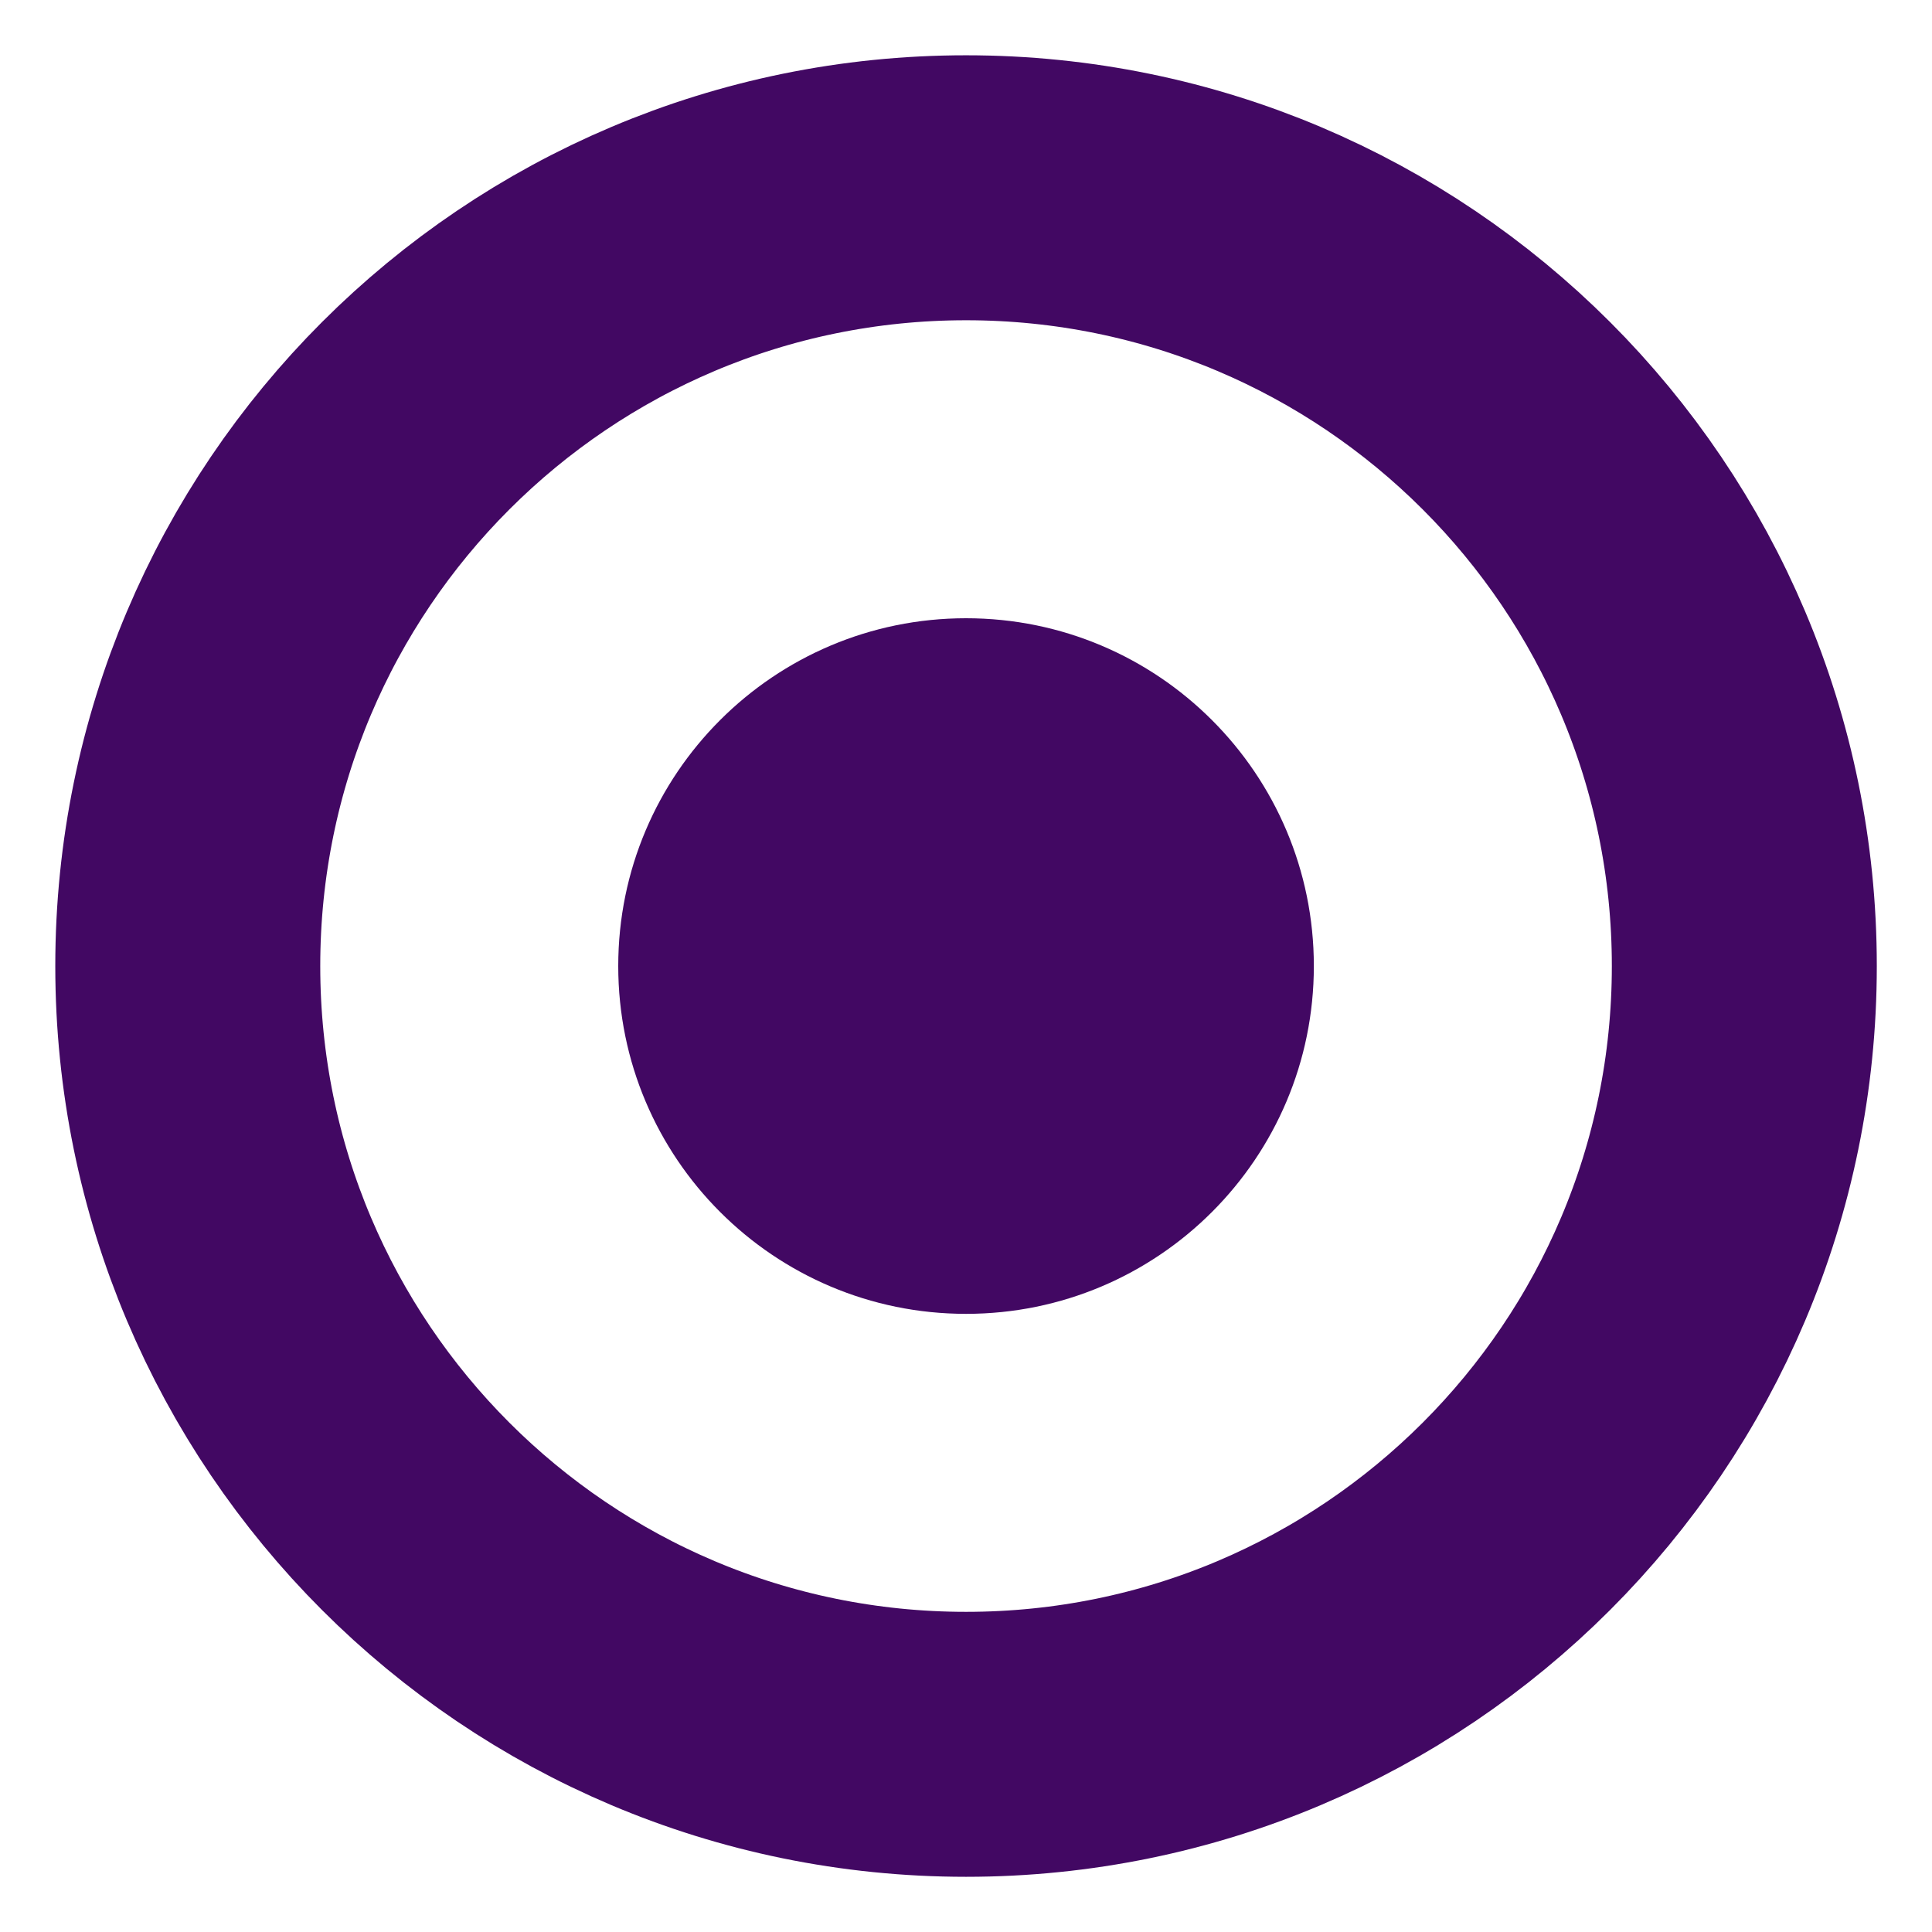
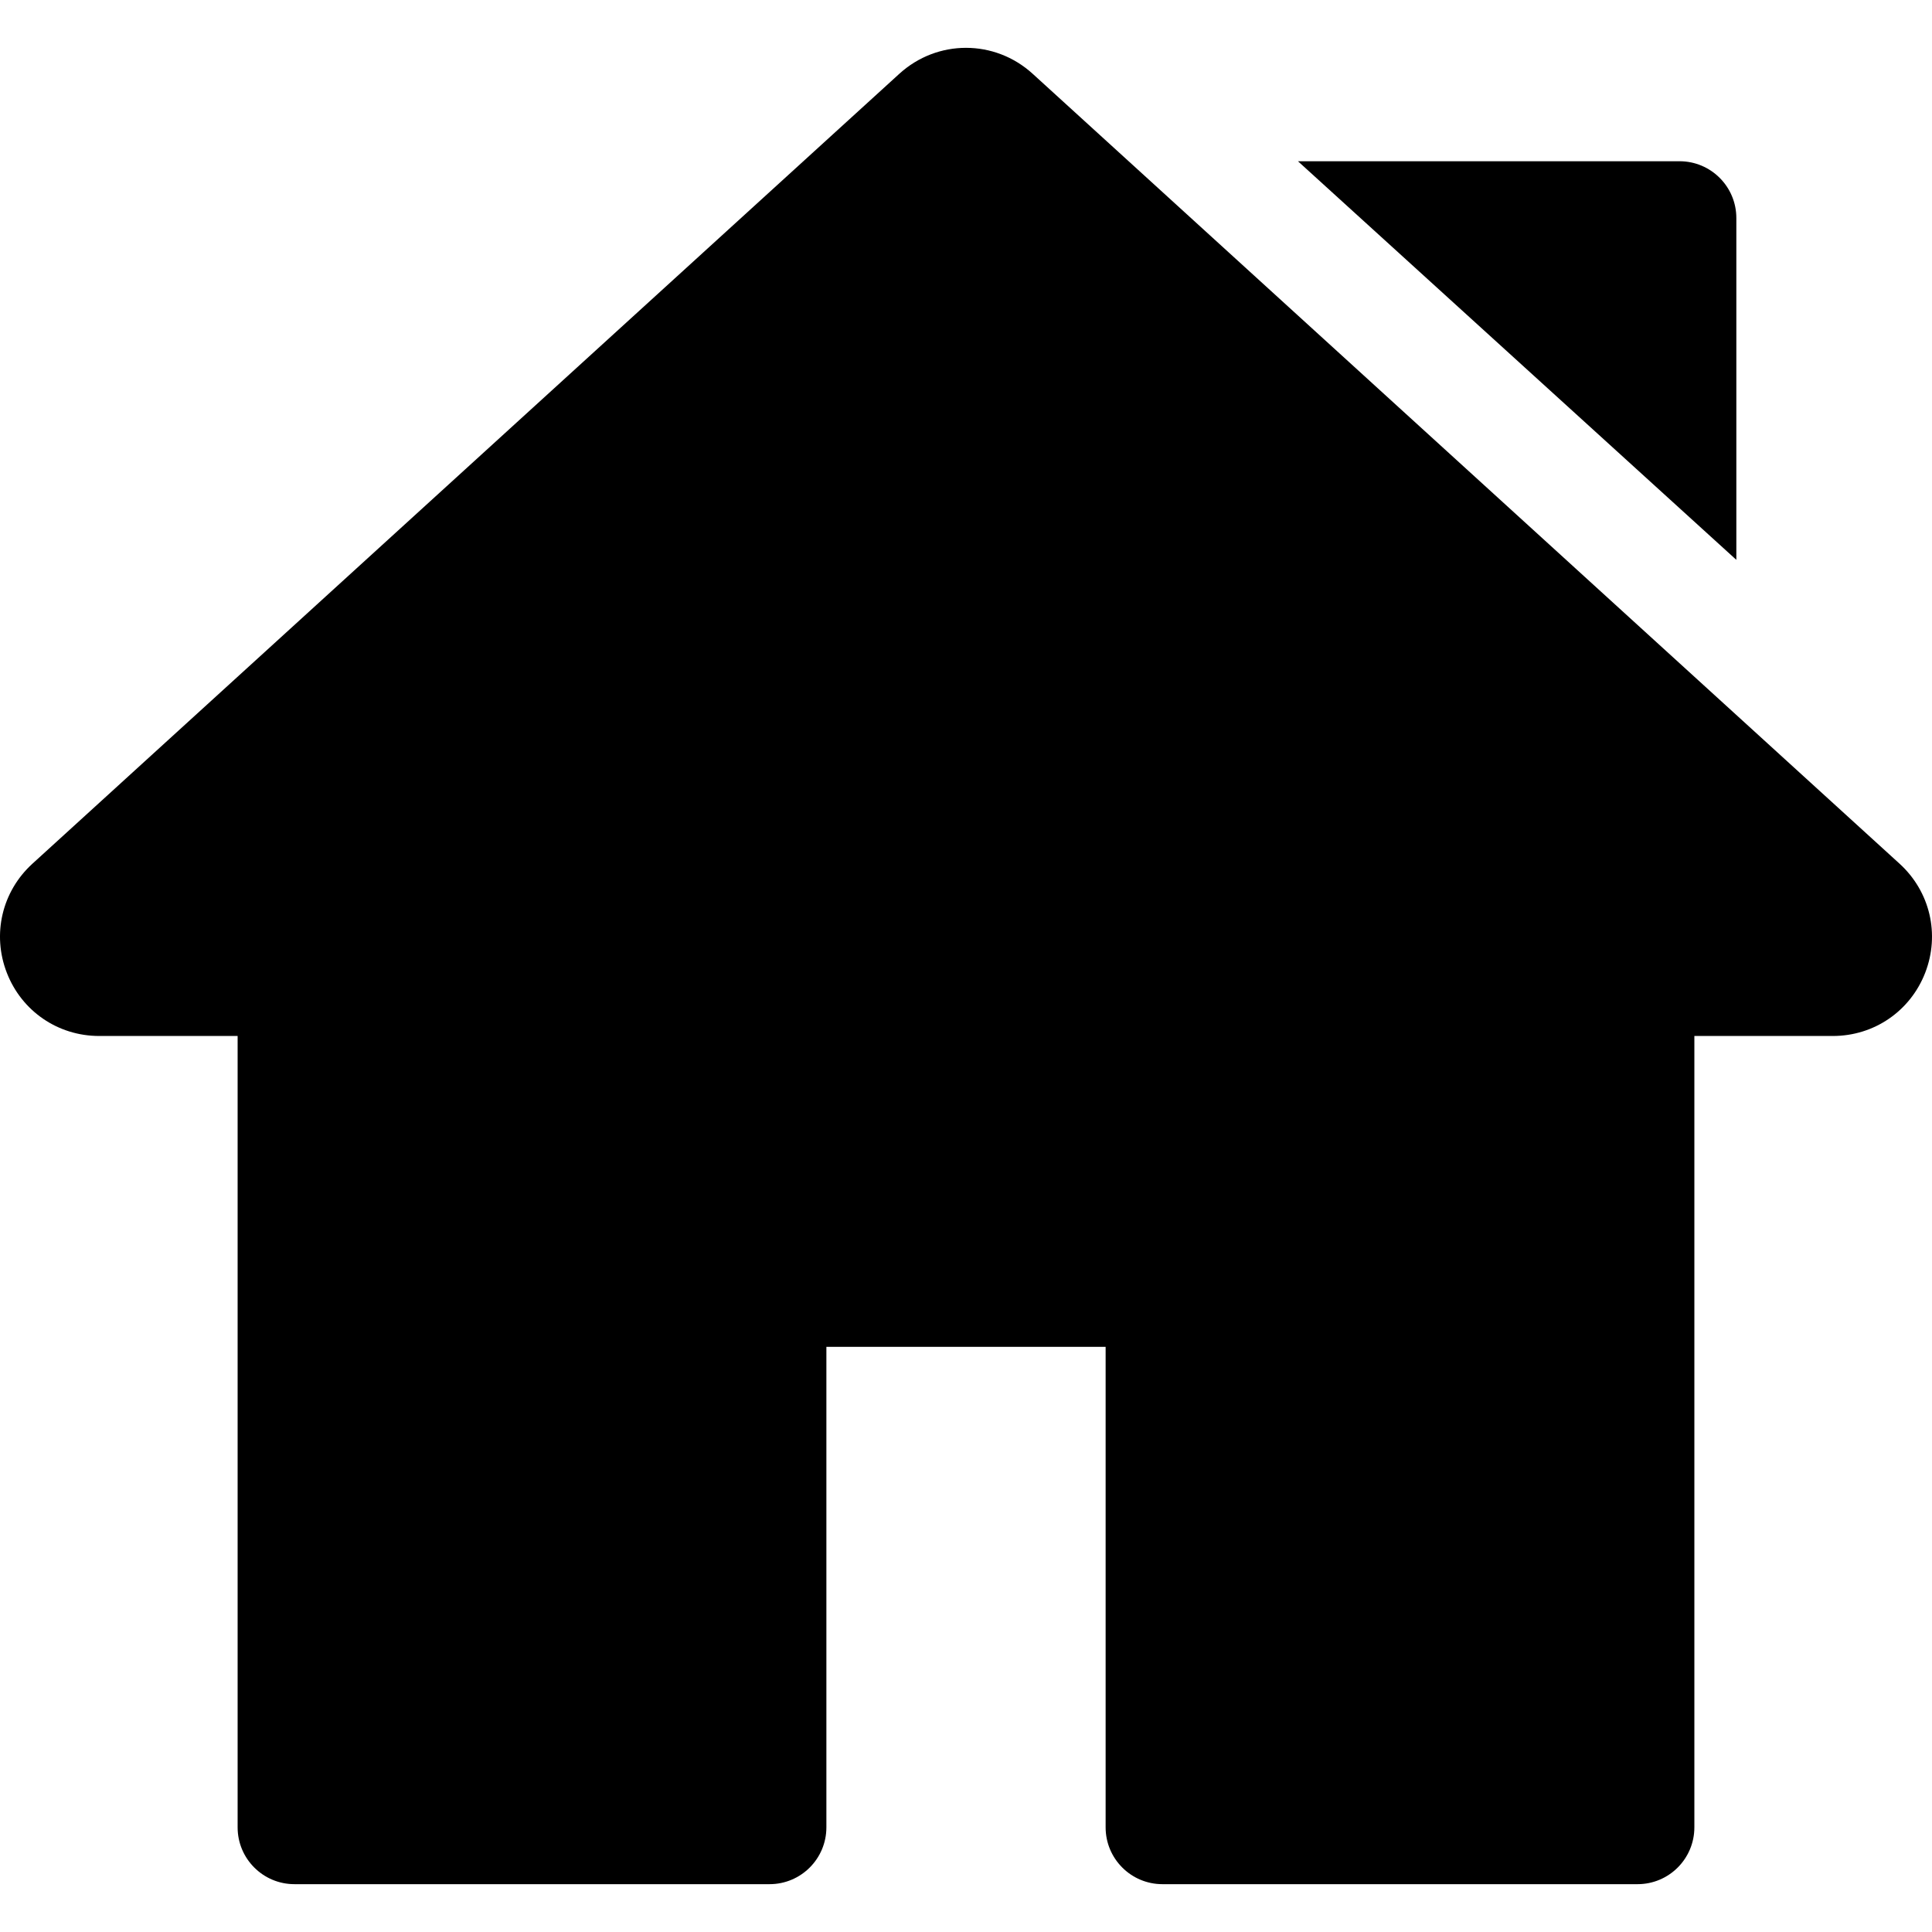
- <svg xmlns="http://www.w3.org/2000/svg" version="1.1" id="Layer_2" x="0px" y="0px" width="21.875px" height="21.875px" viewBox="0 0 21.875 21.875" enable-background="new 0 0 21.875 21.875" xml:space="preserve">
-   <circle fill="none" stroke="#420863" stroke-width="3" stroke-miterlimit="10" cx="10.938" cy="10.938" r="8.812" />
-   <circle fill="#420863" cx="10.938" cy="10.938" r="3.938" />
+ <svg xmlns="http://www.w3.org/2000/svg" version="1.1" id="Capa_1" x="0px" y="0px" viewBox="0 0 512.001 512.001" style="enable-background:new 0 0 512.001 512.001;" xml:space="preserve">
+   <g>
+     <g>
+       <path d="M503.402,228.885L273.684,19.567c-10.083-9.189-25.288-9.188-35.367-0.001L8.598,228.886    c-8.077,7.36-10.745,18.7-6.799,28.889c3.947,10.189,13.557,16.772,24.484,16.772h36.69v209.721    c0,8.315,6.742,15.057,15.057,15.057h125.914c8.315,0,15.057-6.741,15.057-15.057V356.932h74.002v127.337    c0,8.315,6.742,15.057,15.057,15.057h125.908c8.315,0,15.057-6.741,15.057-15.057V274.547h36.697    c10.926,0,20.537-6.584,24.484-16.772C514.147,247.585,511.479,236.246,503.402,228.885z" />
+     </g>
+   </g>
+   <g>
+     <g>
+       <path d="M445.092,42.73H343.973l116.176,105.636v-90.58C460.149,49.471,453.408,42.73,445.092,42.73z" />
+     </g>
+   </g>
+   <g>
+ </g>
+   <g>
+ </g>
+   <g>
+ </g>
+   <g>
+ </g>
+   <g>
+ </g>
+   <g>
+ </g>
+   <g>
+ </g>
+   <g>
+ </g>
+   <g>
+ </g>
+   <g>
+ </g>
+   <g>
+ </g>
+   <g>
+ </g>
+   <g>
+ </g>
+   <g>
+ </g>
+   <g>
+ </g>
</svg>
